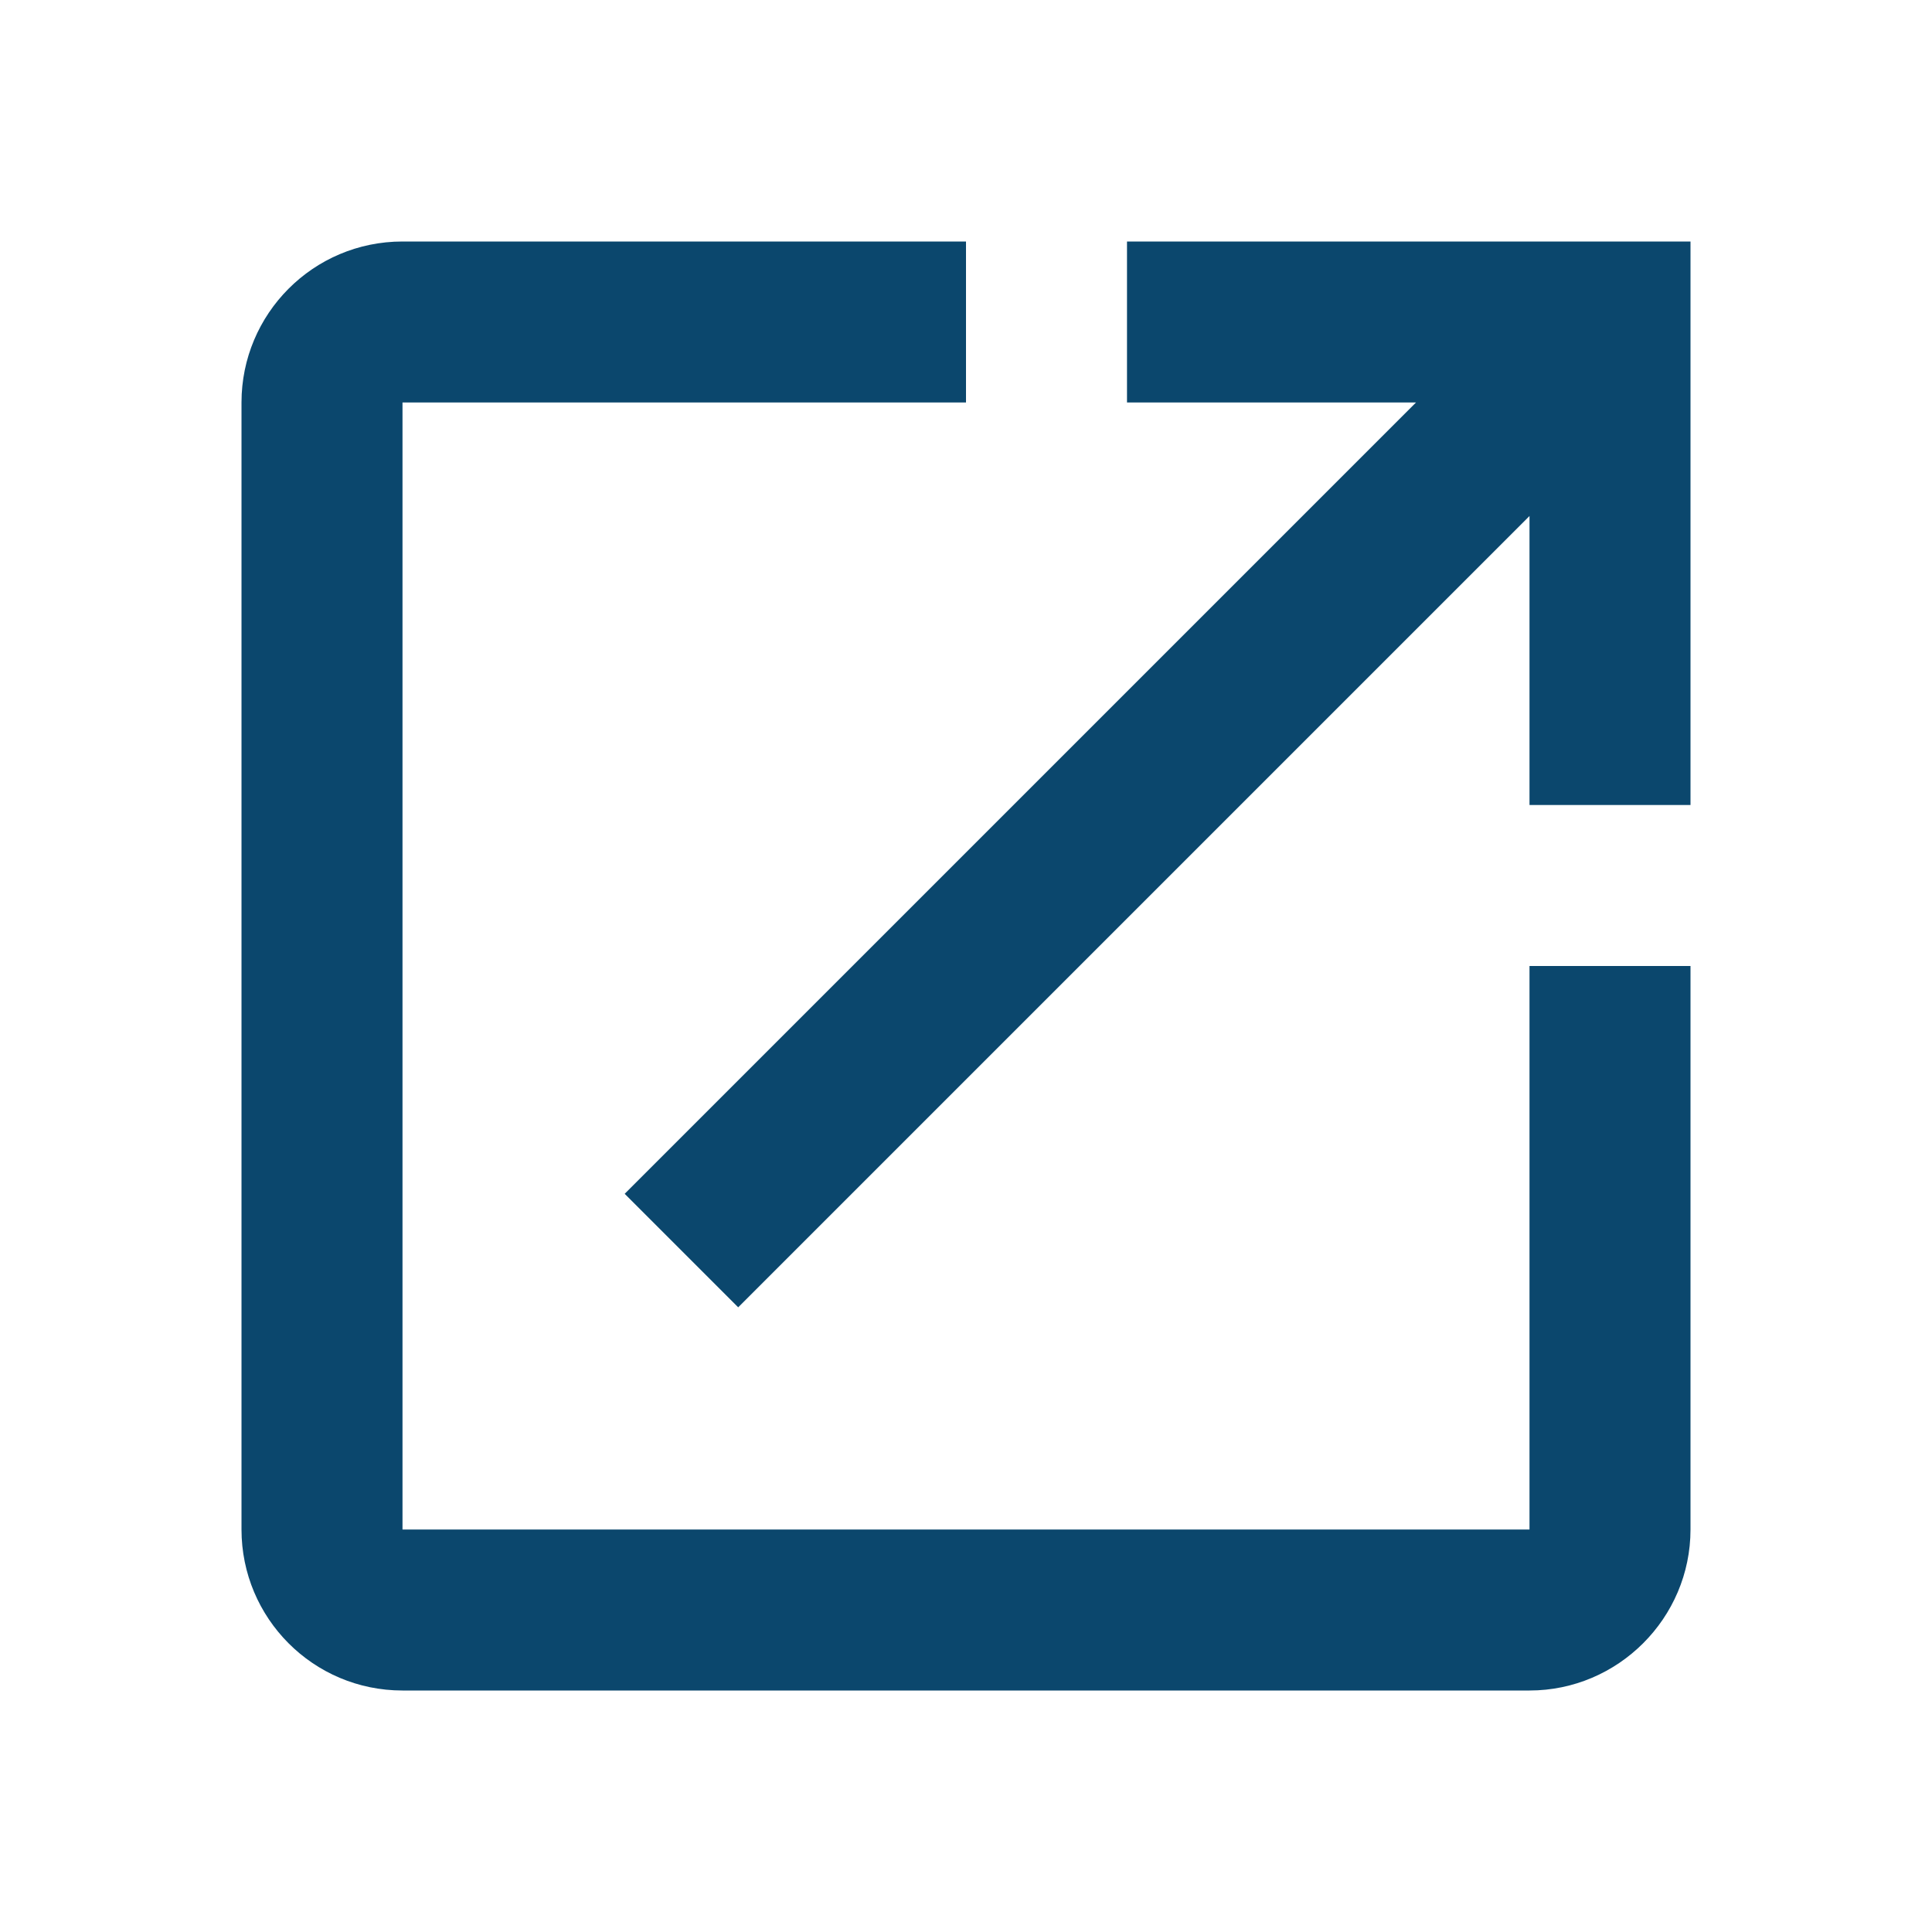
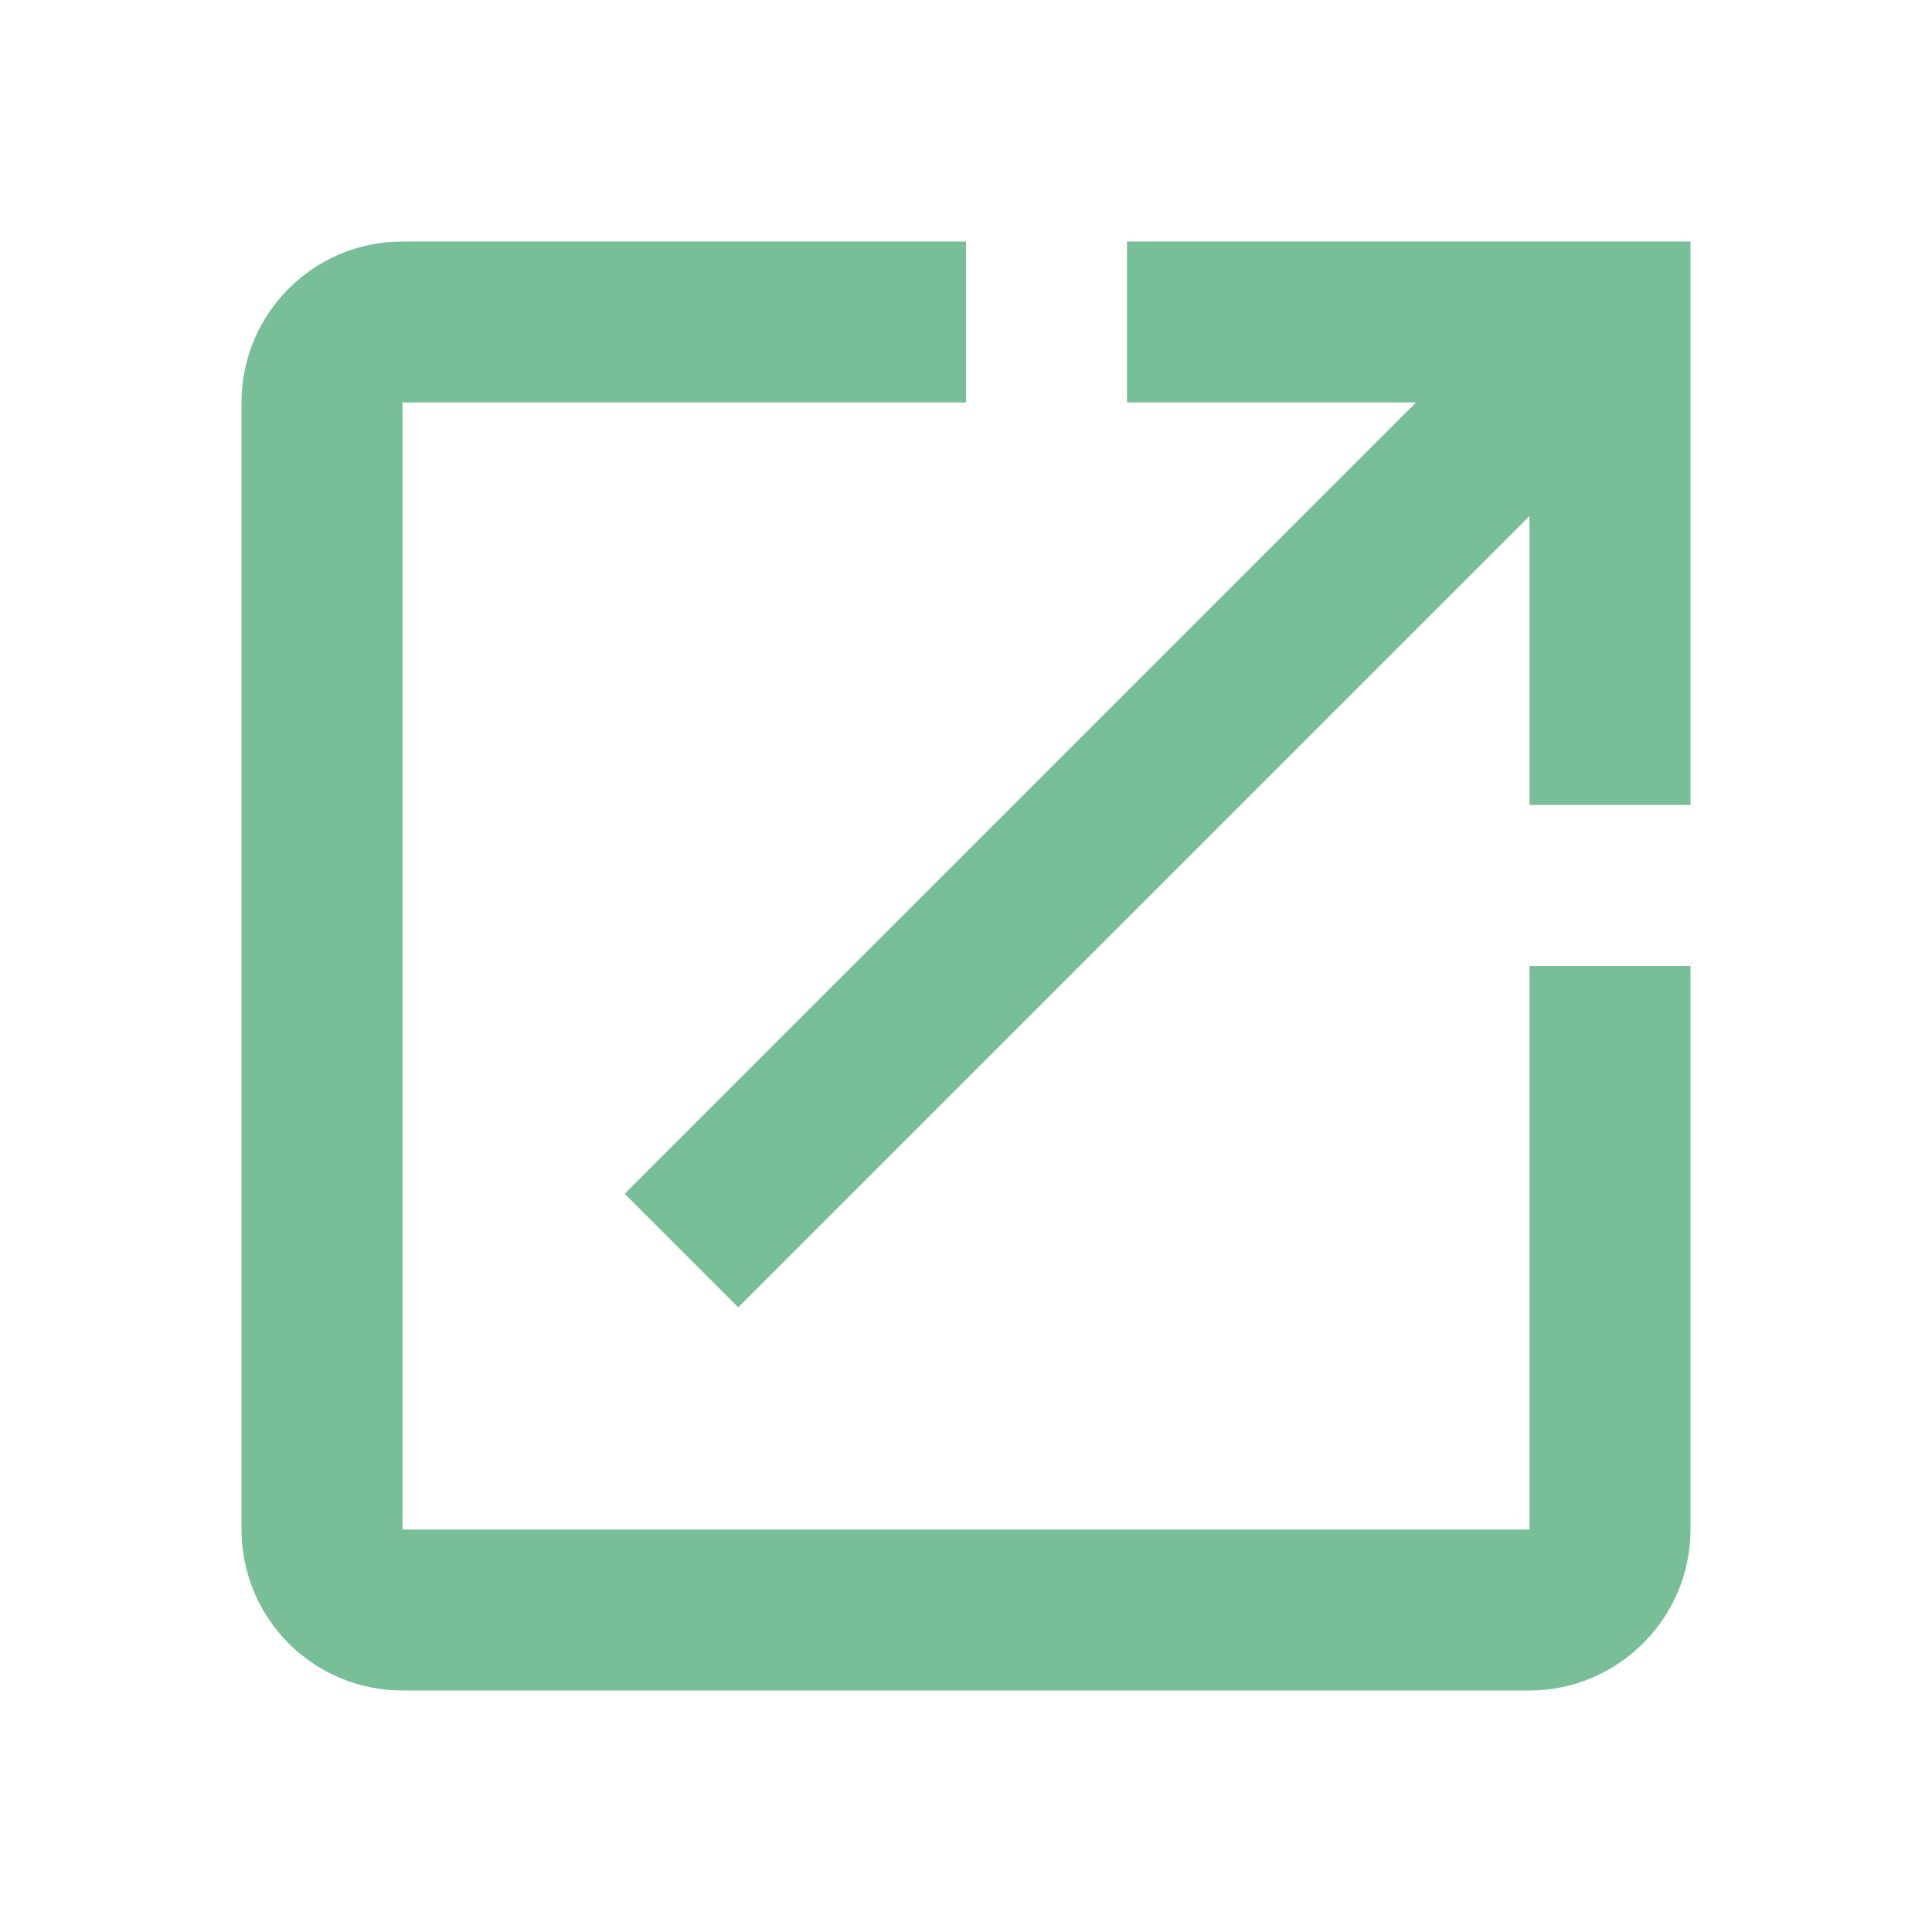
<svg xmlns="http://www.w3.org/2000/svg" width="24" height="24" viewBox="0 0 24 24">
  <path d="M0 0h24v24H0z" fill="none" />
-   <path d="M19 19H5V5h7V3H5c-1.11 0-2 .9-2 2v14c0 1.1.89 2 2 2h14c1.1 0 2-.9 2-2v-7h-2v7zM14 3v2h3.59l-9.83 9.83 1.41 1.41L19 6.41V10h2V3h-7z" fill="#0B476D" />
+   <path d="M19 19H5V5h7V3H5c-1.11 0-2 .9-2 2v14c0 1.1.89 2 2 2h14c1.1 0 2-.9 2-2v-7h-2v7zM14 3v2h3.59l-9.83 9.83 1.41 1.41L19 6.41V10h2V3h-7z" fill="#78BE97" />
</svg>
